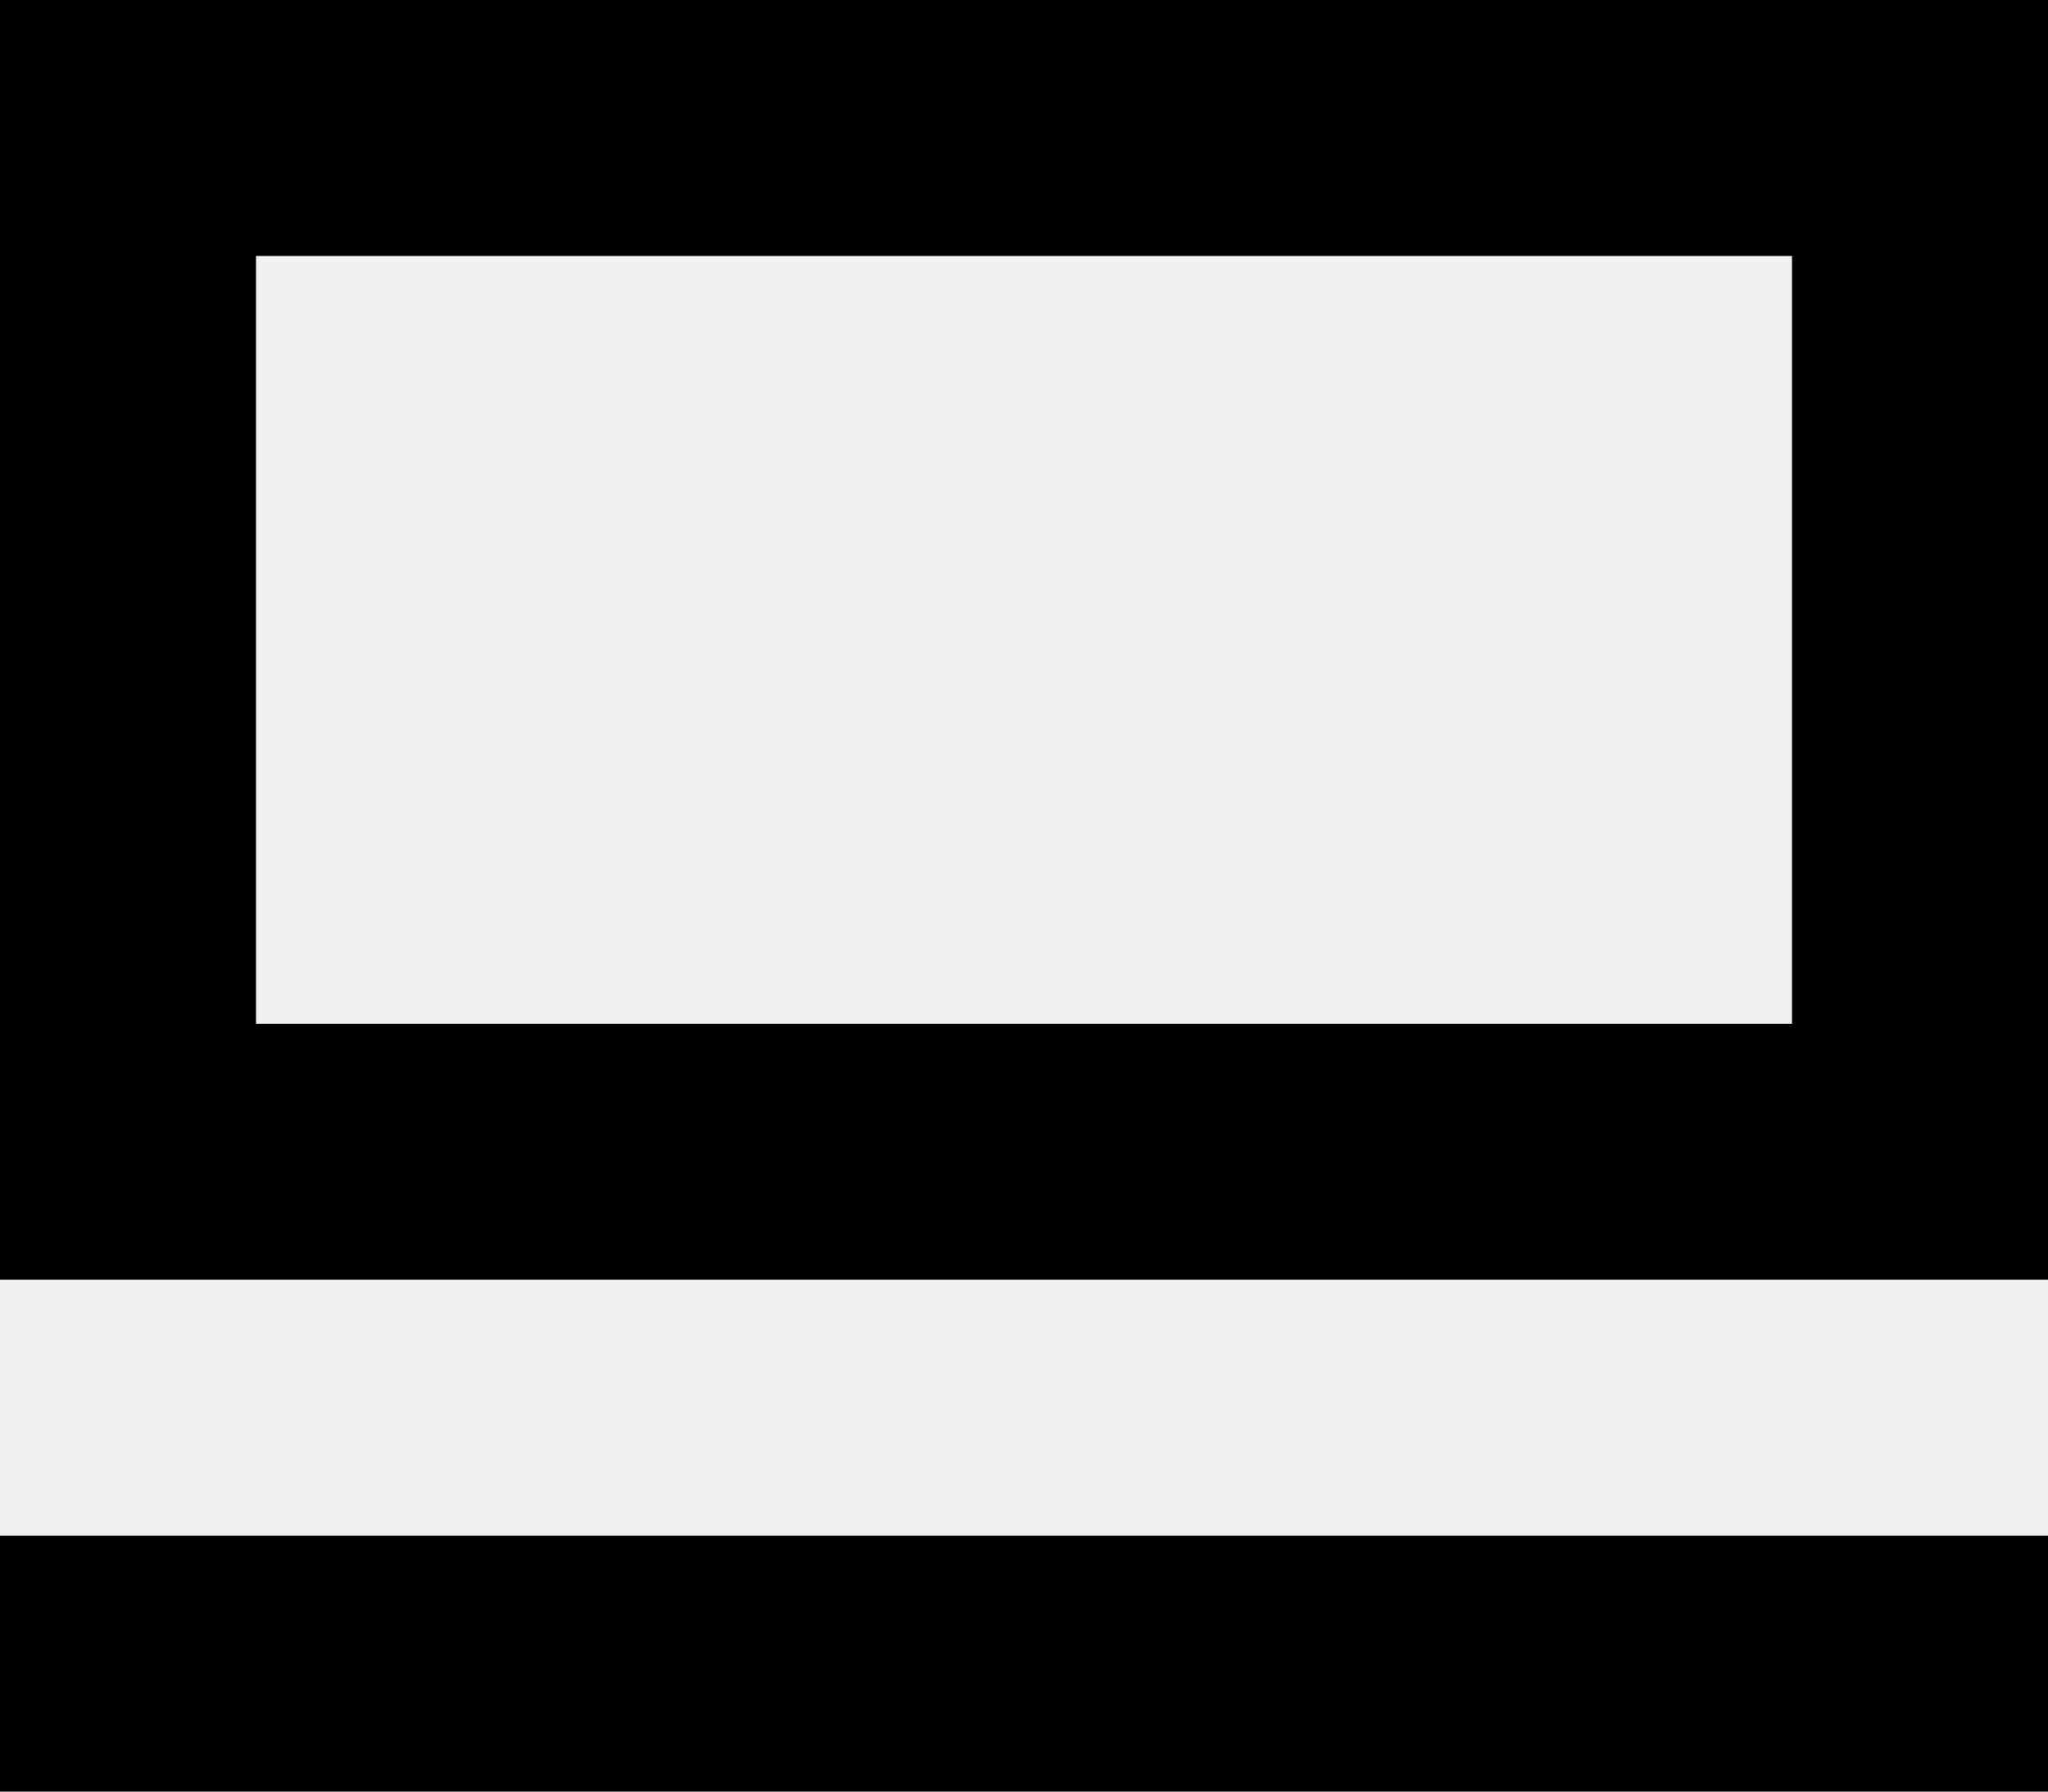
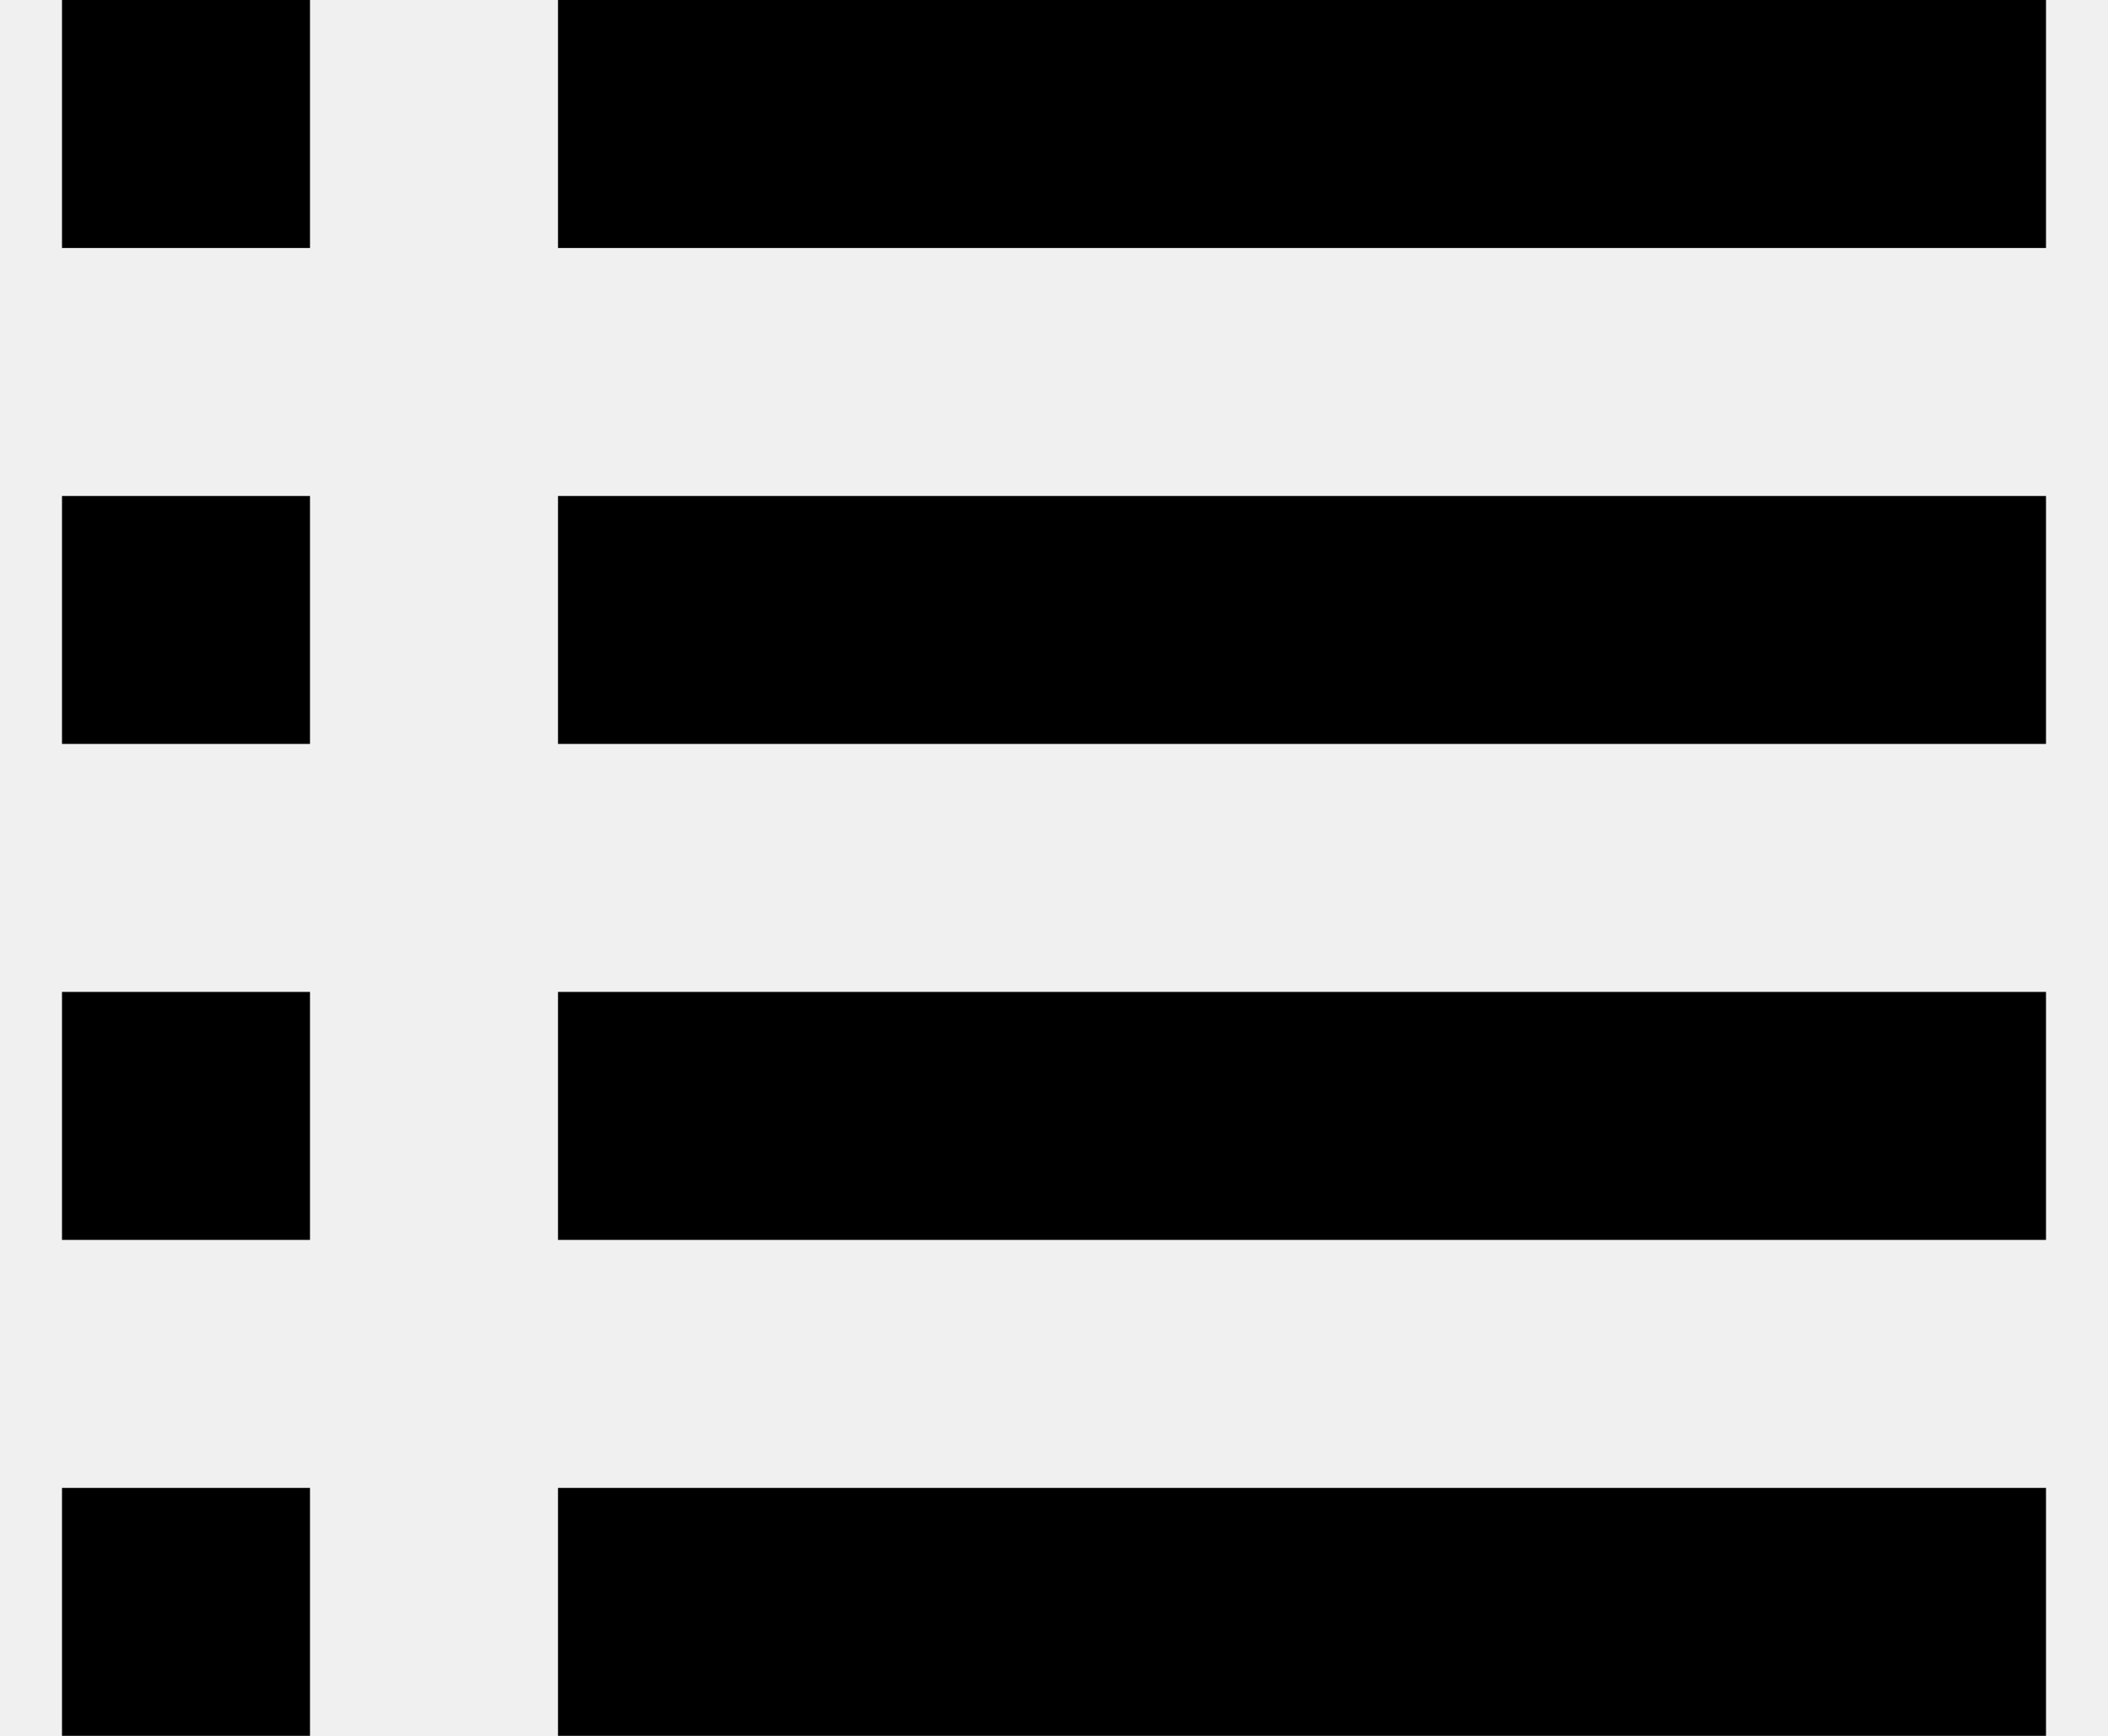
- <svg xmlns="http://www.w3.org/2000/svg" width="16" height="14" fill="none">
-   <g clip-path="url(#a)" fill="#000">
-     <path d="M16 12H0v2h16v-2ZM14 2v6H2V2h12Zm2-2H0v10h16V0Z" />
+ <svg xmlns="http://www.w3.org/2000/svg" width="17" height="14" viewBox="0 0 17 14" fill="none">
+   <g clip-path="url(#clip0_55764_93)">
+     <path d="M2.5 0H0.5V2H2.5V0Z" fill="black" />
+     <path d="M16.5 0H4.5V2H16.5V0Z" fill="black" />
+     <path d="M2.5 4H0.5V6H2.5V4Z" fill="black" />
+     <path d="M16.5 4H4.5V6H16.5V4Z" fill="black" />
+     <path d="M2.5 8H0.5V10H2.5V8Z" fill="black" />
+     <path d="M16.5 8H4.5V10H16.5V8Z" fill="black" />
+     <path d="M2.5 12H0.5V14H2.5V12Z" fill="black" />
+     <path d="M16.5 12H4.5V14H16.5V12Z" fill="black" />
  </g>
  <defs>
-     <clipPath id="a">
-       <path fill="#fff" d="M0 0h16v14H0z" />
+     <clipPath id="clip0_55764_93">
+       <rect width="16" height="14" fill="white" transform="translate(0.5)" />
    </clipPath>
  </defs>
</svg>
